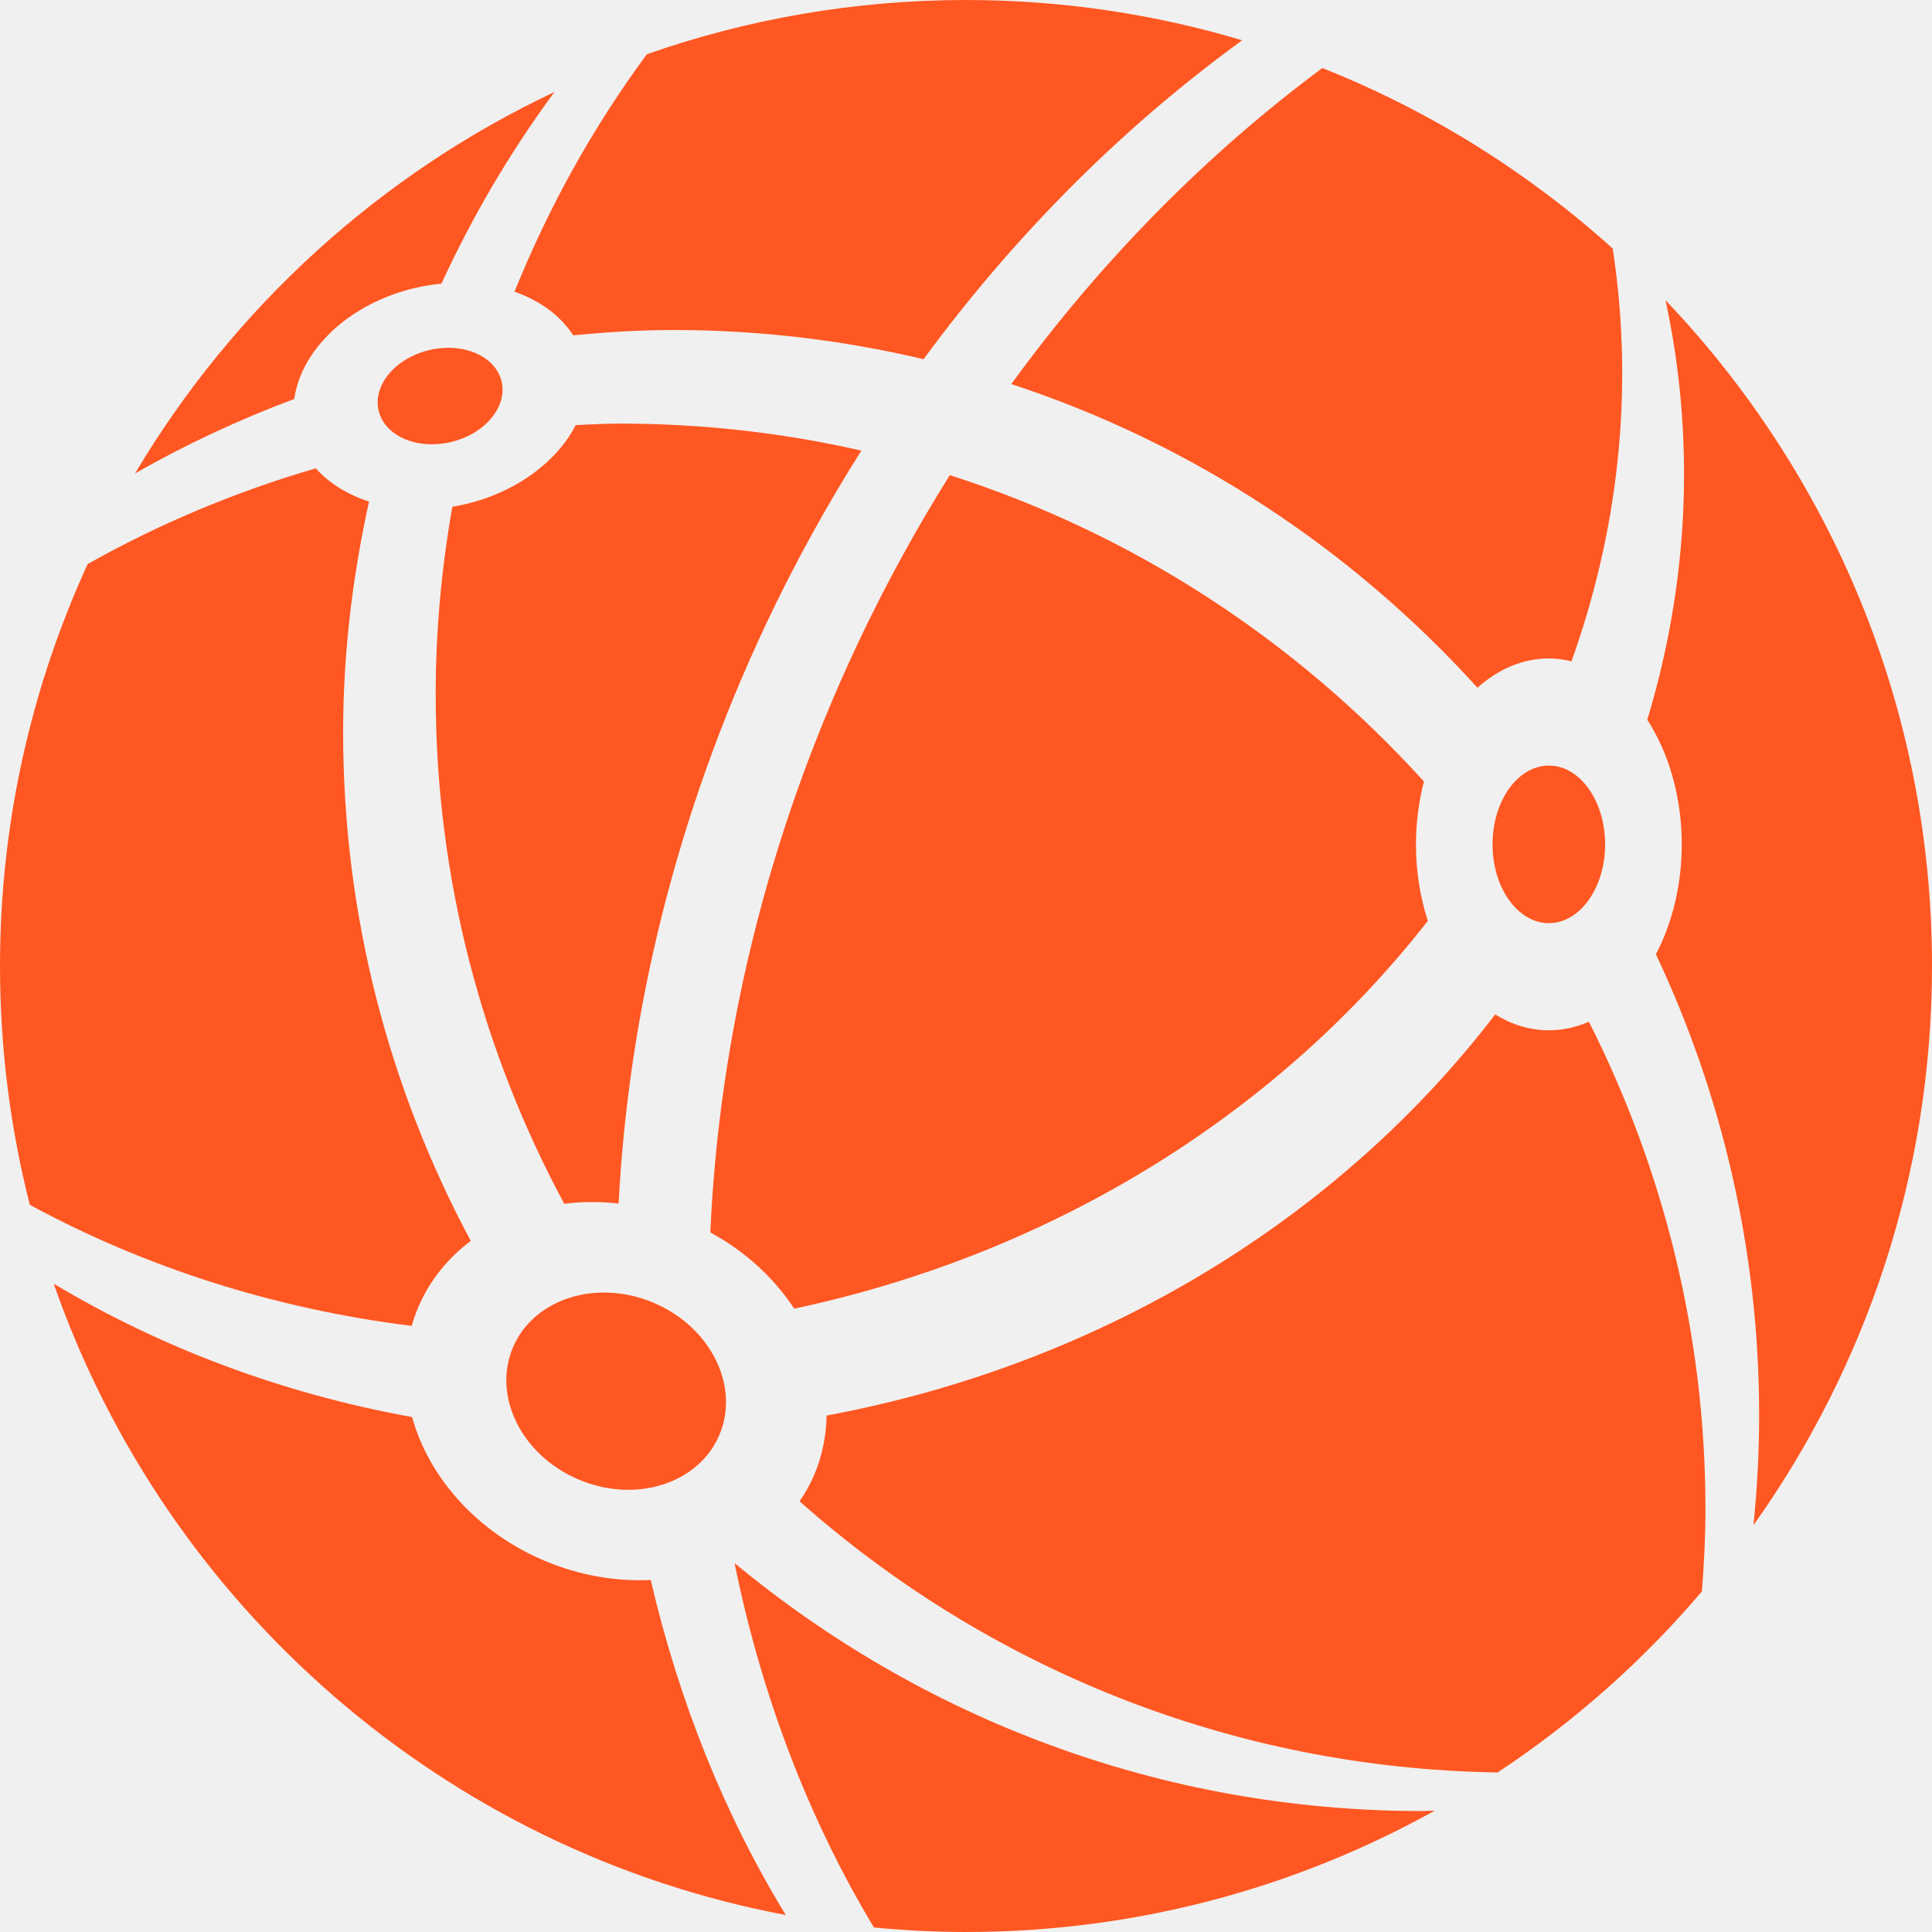
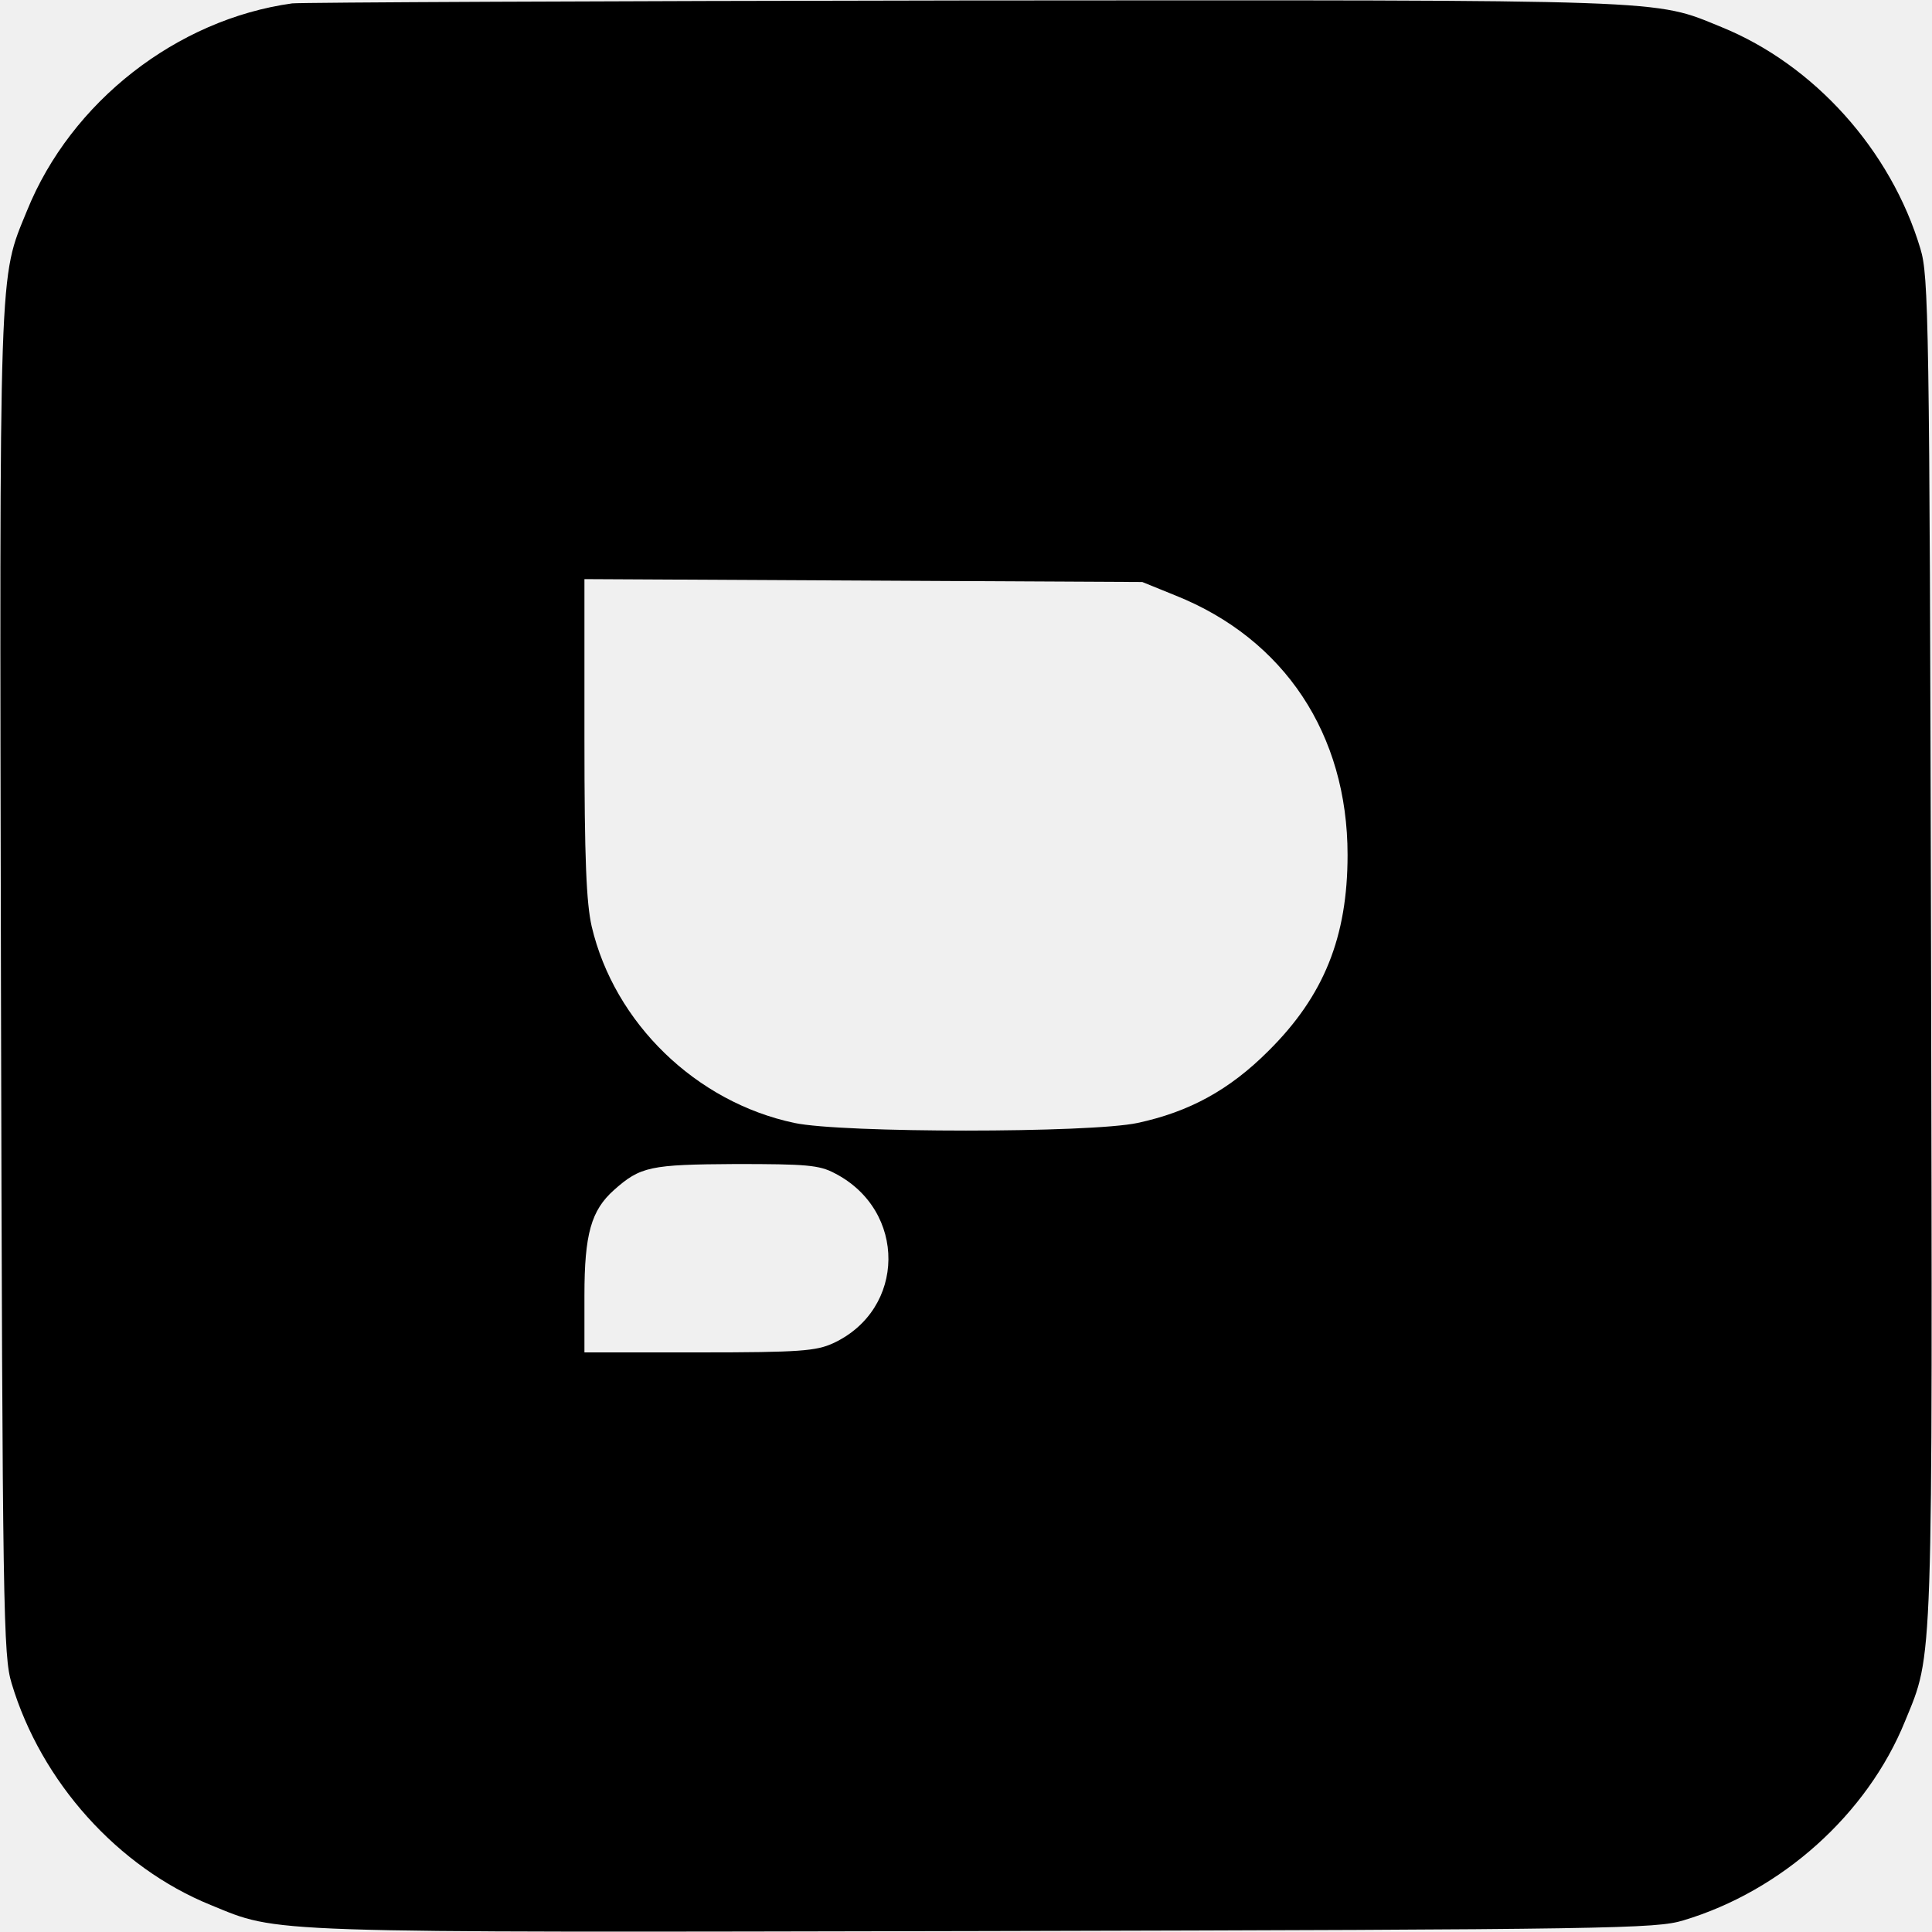
- <svg xmlns="http://www.w3.org/2000/svg" width="140" height="140" viewBox="0 0 140 140" fill="none">
-   <g clip-path="url(#clip0_109_2)">
-     <path d="M73.281 27.831C86.41 32.136 97.992 39.823 107.062 49.836C108.556 48.498 110.328 47.714 112.235 47.714C112.795 47.714 113.342 47.795 113.874 47.923C117.232 38.552 118.425 28.456 116.891 18.191C116.883 18.128 116.865 18.068 116.856 18.004C110.728 12.481 103.62 8.028 95.822 4.93C87.496 11.111 79.845 18.812 73.281 27.831Z" fill="#FF5722" />
-     <path d="M41.536 24.297C43.937 24.071 46.358 23.914 48.819 23.914C55.055 23.914 61.112 24.654 66.925 26.029C73.644 16.885 81.489 9.111 90.013 2.919C83.673 1.026 76.956 0 69.999 0C61.893 0 54.115 1.394 46.875 3.929C42.985 9.195 39.77 14.98 37.283 21.138C39.118 21.778 40.616 22.869 41.536 24.297Z" fill="#FF5722" />
-     <path d="M33.758 36.525C33.43 36.603 33.104 36.666 32.78 36.719C32.001 41.136 31.571 45.673 31.571 50.313C31.571 63.679 34.969 76.233 40.887 87.23C42.163 87.064 43.489 87.064 44.828 87.212C45.54 73.406 48.981 59.103 55.479 45.288C57.561 40.861 59.891 36.652 62.419 32.653C56.794 31.371 50.939 30.695 44.923 30.695C43.847 30.695 42.784 30.756 41.718 30.804C40.376 33.421 37.468 35.642 33.758 36.525Z" fill="#FF5722" />
-     <path d="M68.825 34.431C66.4 38.309 64.155 42.38 62.144 46.658C55.531 60.716 52.095 75.274 51.473 89.304C54.038 90.698 56.103 92.628 57.554 94.83C76.67 90.758 92.769 80.435 103.466 66.731C102.918 65.039 102.606 63.166 102.606 61.188C102.606 59.586 102.818 58.054 103.182 56.63C93.978 46.468 82.192 38.703 68.825 34.431Z" fill="#FF5722" />
-     <path d="M30.303 94.738C31.132 92.778 32.464 91.164 34.114 89.921C28.227 78.942 24.864 66.407 24.864 53.077C24.864 47.324 25.552 41.74 26.741 36.345C25.178 35.841 23.845 35.016 22.883 33.936C17.07 35.635 11.525 37.958 6.352 40.873C2.286 49.744 0 59.604 0 70.001C0 75.976 0.753 81.773 2.161 87.307C10.484 91.821 19.869 94.846 29.834 96.079C29.963 95.628 30.116 95.18 30.303 94.738Z" fill="#FF5722" />
-     <path d="M112.235 74.659C110.851 74.659 109.536 74.245 108.348 73.508C97.267 87.986 80.201 98.794 59.901 102.574C59.87 104.028 59.59 105.479 59.003 106.87C58.712 107.555 58.347 108.19 57.943 108.794C71.453 120.769 89.117 128.143 108.521 128.439C114.059 124.782 119.043 120.358 123.326 115.321C123.478 113.35 123.584 111.366 123.584 109.355C123.584 96.638 120.503 84.663 115.138 74.037C114.221 74.439 113.246 74.659 112.235 74.659Z" fill="#FF5722" />
-     <path d="M53.229 113.268C55.171 122.836 58.576 131.772 63.328 139.674C65.526 139.88 67.748 140 70.001 140C82.332 140 93.908 136.801 103.97 131.205C103.651 131.208 103.339 131.235 103.022 131.235C84.087 131.233 66.749 124.474 53.229 113.268Z" fill="#FF5722" />
-     <path d="M39.46 113.097C34.519 111.01 31.068 107.032 29.861 102.687C20.459 100.985 11.661 97.671 3.893 93.023C12.027 116.379 32.179 134.097 56.942 138.772C52.48 131.475 49.199 123.265 47.153 114.489C44.652 114.611 42.015 114.177 39.46 113.097Z" fill="#FF5722" />
-     <path d="M30.032 20.877C30.689 20.72 31.343 20.618 31.988 20.555C34.253 15.632 36.994 10.975 40.184 6.662C27.499 12.644 16.906 22.321 9.786 34.309C13.455 32.207 17.317 30.409 21.325 28.909C21.817 25.351 25.266 22.012 30.032 20.877Z" fill="#FF5722" />
-     <path d="M140 70.001C140 51.293 132.647 34.313 120.691 21.755C120.954 22.987 121.185 24.233 121.374 25.495C122.74 34.646 121.936 43.665 119.368 52.157C120.914 54.547 121.865 57.709 121.865 61.188C121.865 64.168 121.166 66.915 119.993 69.146C124.772 79.295 127.475 90.614 127.475 102.576C127.475 105.259 127.326 107.904 127.063 110.52C135.197 99.081 140 85.106 140 70.001Z" fill="#FF5722" />
-     <path d="M41.941 107.218C46.073 108.965 50.636 107.512 52.132 103.973C53.628 100.434 51.491 96.149 47.358 94.402C43.226 92.655 38.663 94.108 37.167 97.647C35.671 101.186 37.808 105.471 41.941 107.218Z" fill="#FF5722" />
-     <path d="M112.235 66.895C114.487 66.895 116.313 64.339 116.313 61.186C116.313 58.033 114.487 55.477 112.235 55.477C109.982 55.477 108.156 58.033 108.156 61.186C108.156 64.339 109.982 66.895 112.235 66.895Z" fill="#FF5722" />
-     <path d="M32.686 32.029C35.146 31.442 36.785 29.476 36.346 27.637C35.908 25.799 33.559 24.784 31.099 25.37C28.639 25.956 27 27.922 27.438 29.761C27.877 31.6 30.226 32.615 32.686 32.029Z" fill="#FF5722" />
+ <svg xmlns="http://www.w3.org/2000/svg" version="1.0" width="400pt" height="400pt" viewBox="0 0 400 400" preserveAspectRatio="xMidYMid meet">
+   <g transform="translate(0,400) scale(0.1,-0.1)" fill="#000000" stroke="none">
+     <path d="M605 3993 c-239 -33 -458 -204 -549 -429 -59 -144 -57 -92 -54 -1604 3 -1302 5 -1389 22 -1445 61 -204 220 -381 412 -459 144 -59 92 -57 1604 -54 1302 3 1389 5 1445 22 204 61 381 220 459 412 59 144 57 92 54 1604 -3 1302 -5 1389 -22 1445 -61 204 -220 381 -412 459 -142 58 -91 56 -1571 55 -747 -1 -1371 -4 -1388 -6z m1829 -1226 c225 -90 356 -287 356 -537 0 -170 -49 -292 -164 -406 -81 -81 -164 -126 -271 -149 -99 -21 -611 -21 -710 0 -204 43 -373 207 -420 407 -11 49 -15 137 -15 391 l0 328 578 -3 577 -3 69 -28z m-706 -1196 c150 -77 148 -282 -3 -352 -35 -16 -68 -19 -277 -19 l-238 0 0 118 c0 127 14 176 61 218 55 49 75 53 252 54 146 0 173 -2 205 -19z" />
  </g>
-   <defs>
-     <clipPath id="clip0_109_2">
-       <rect width="140" height="140" fill="white" />
-     </clipPath>
-   </defs>
</svg>
